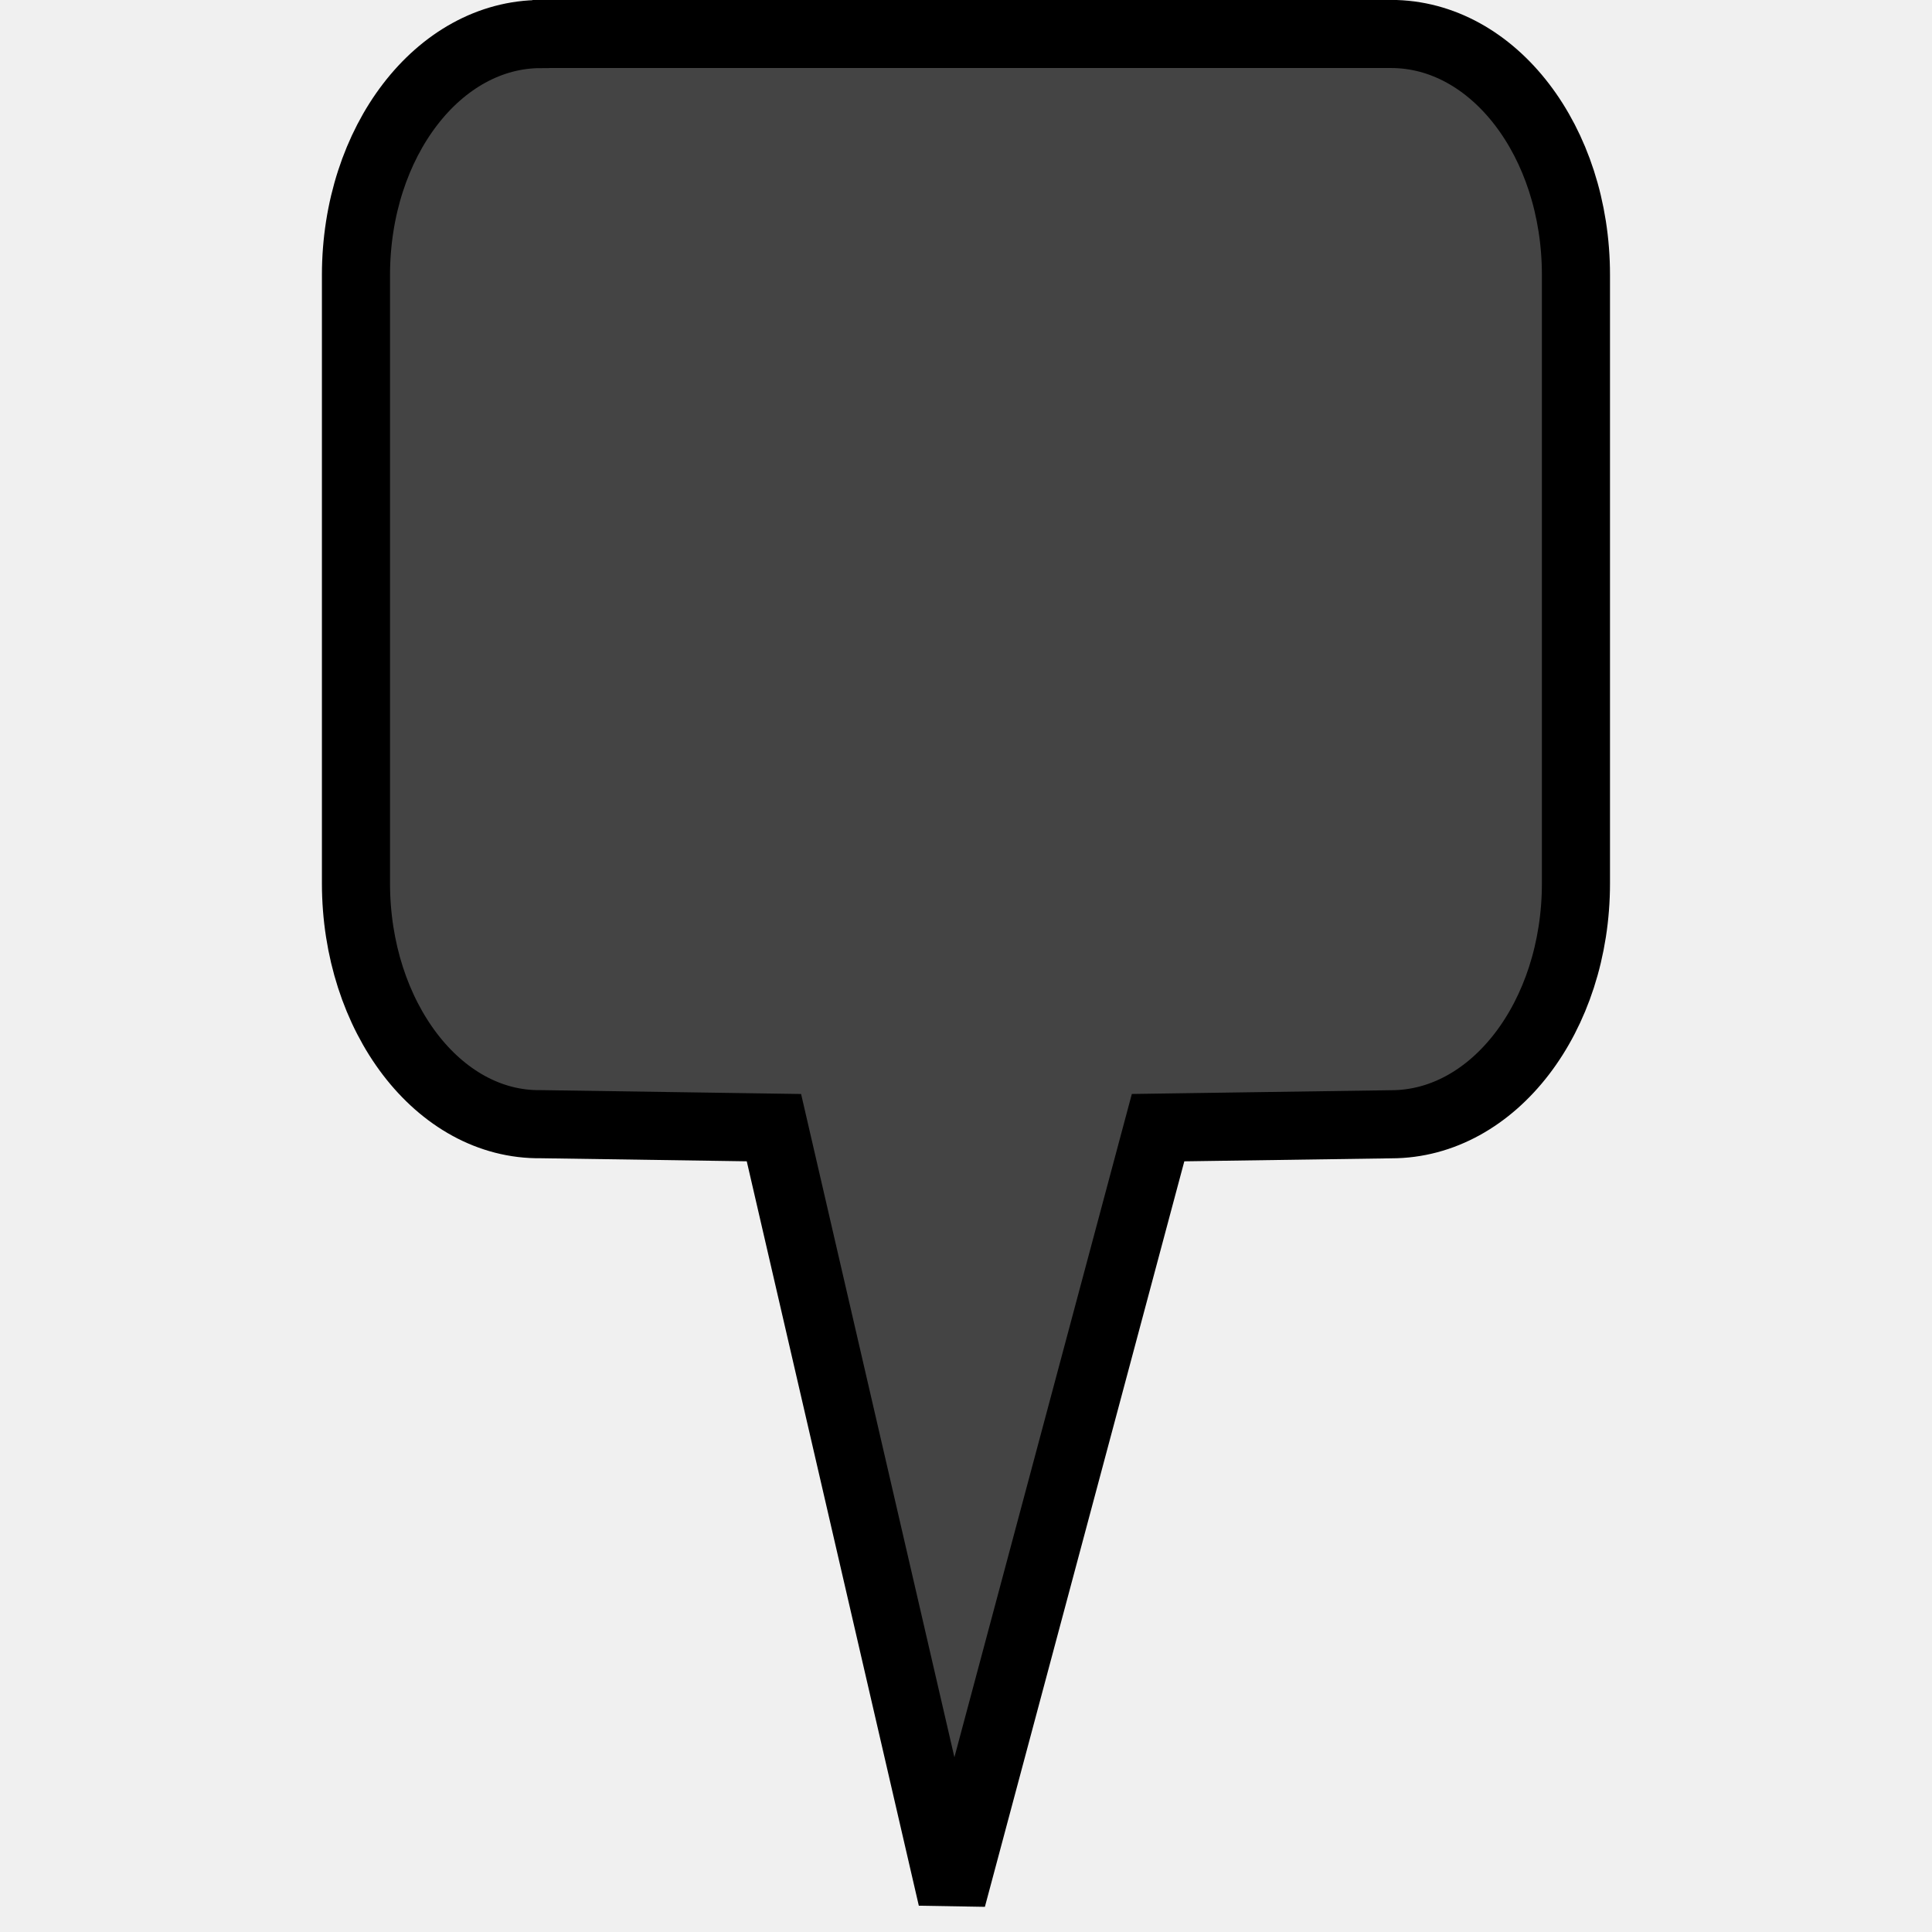
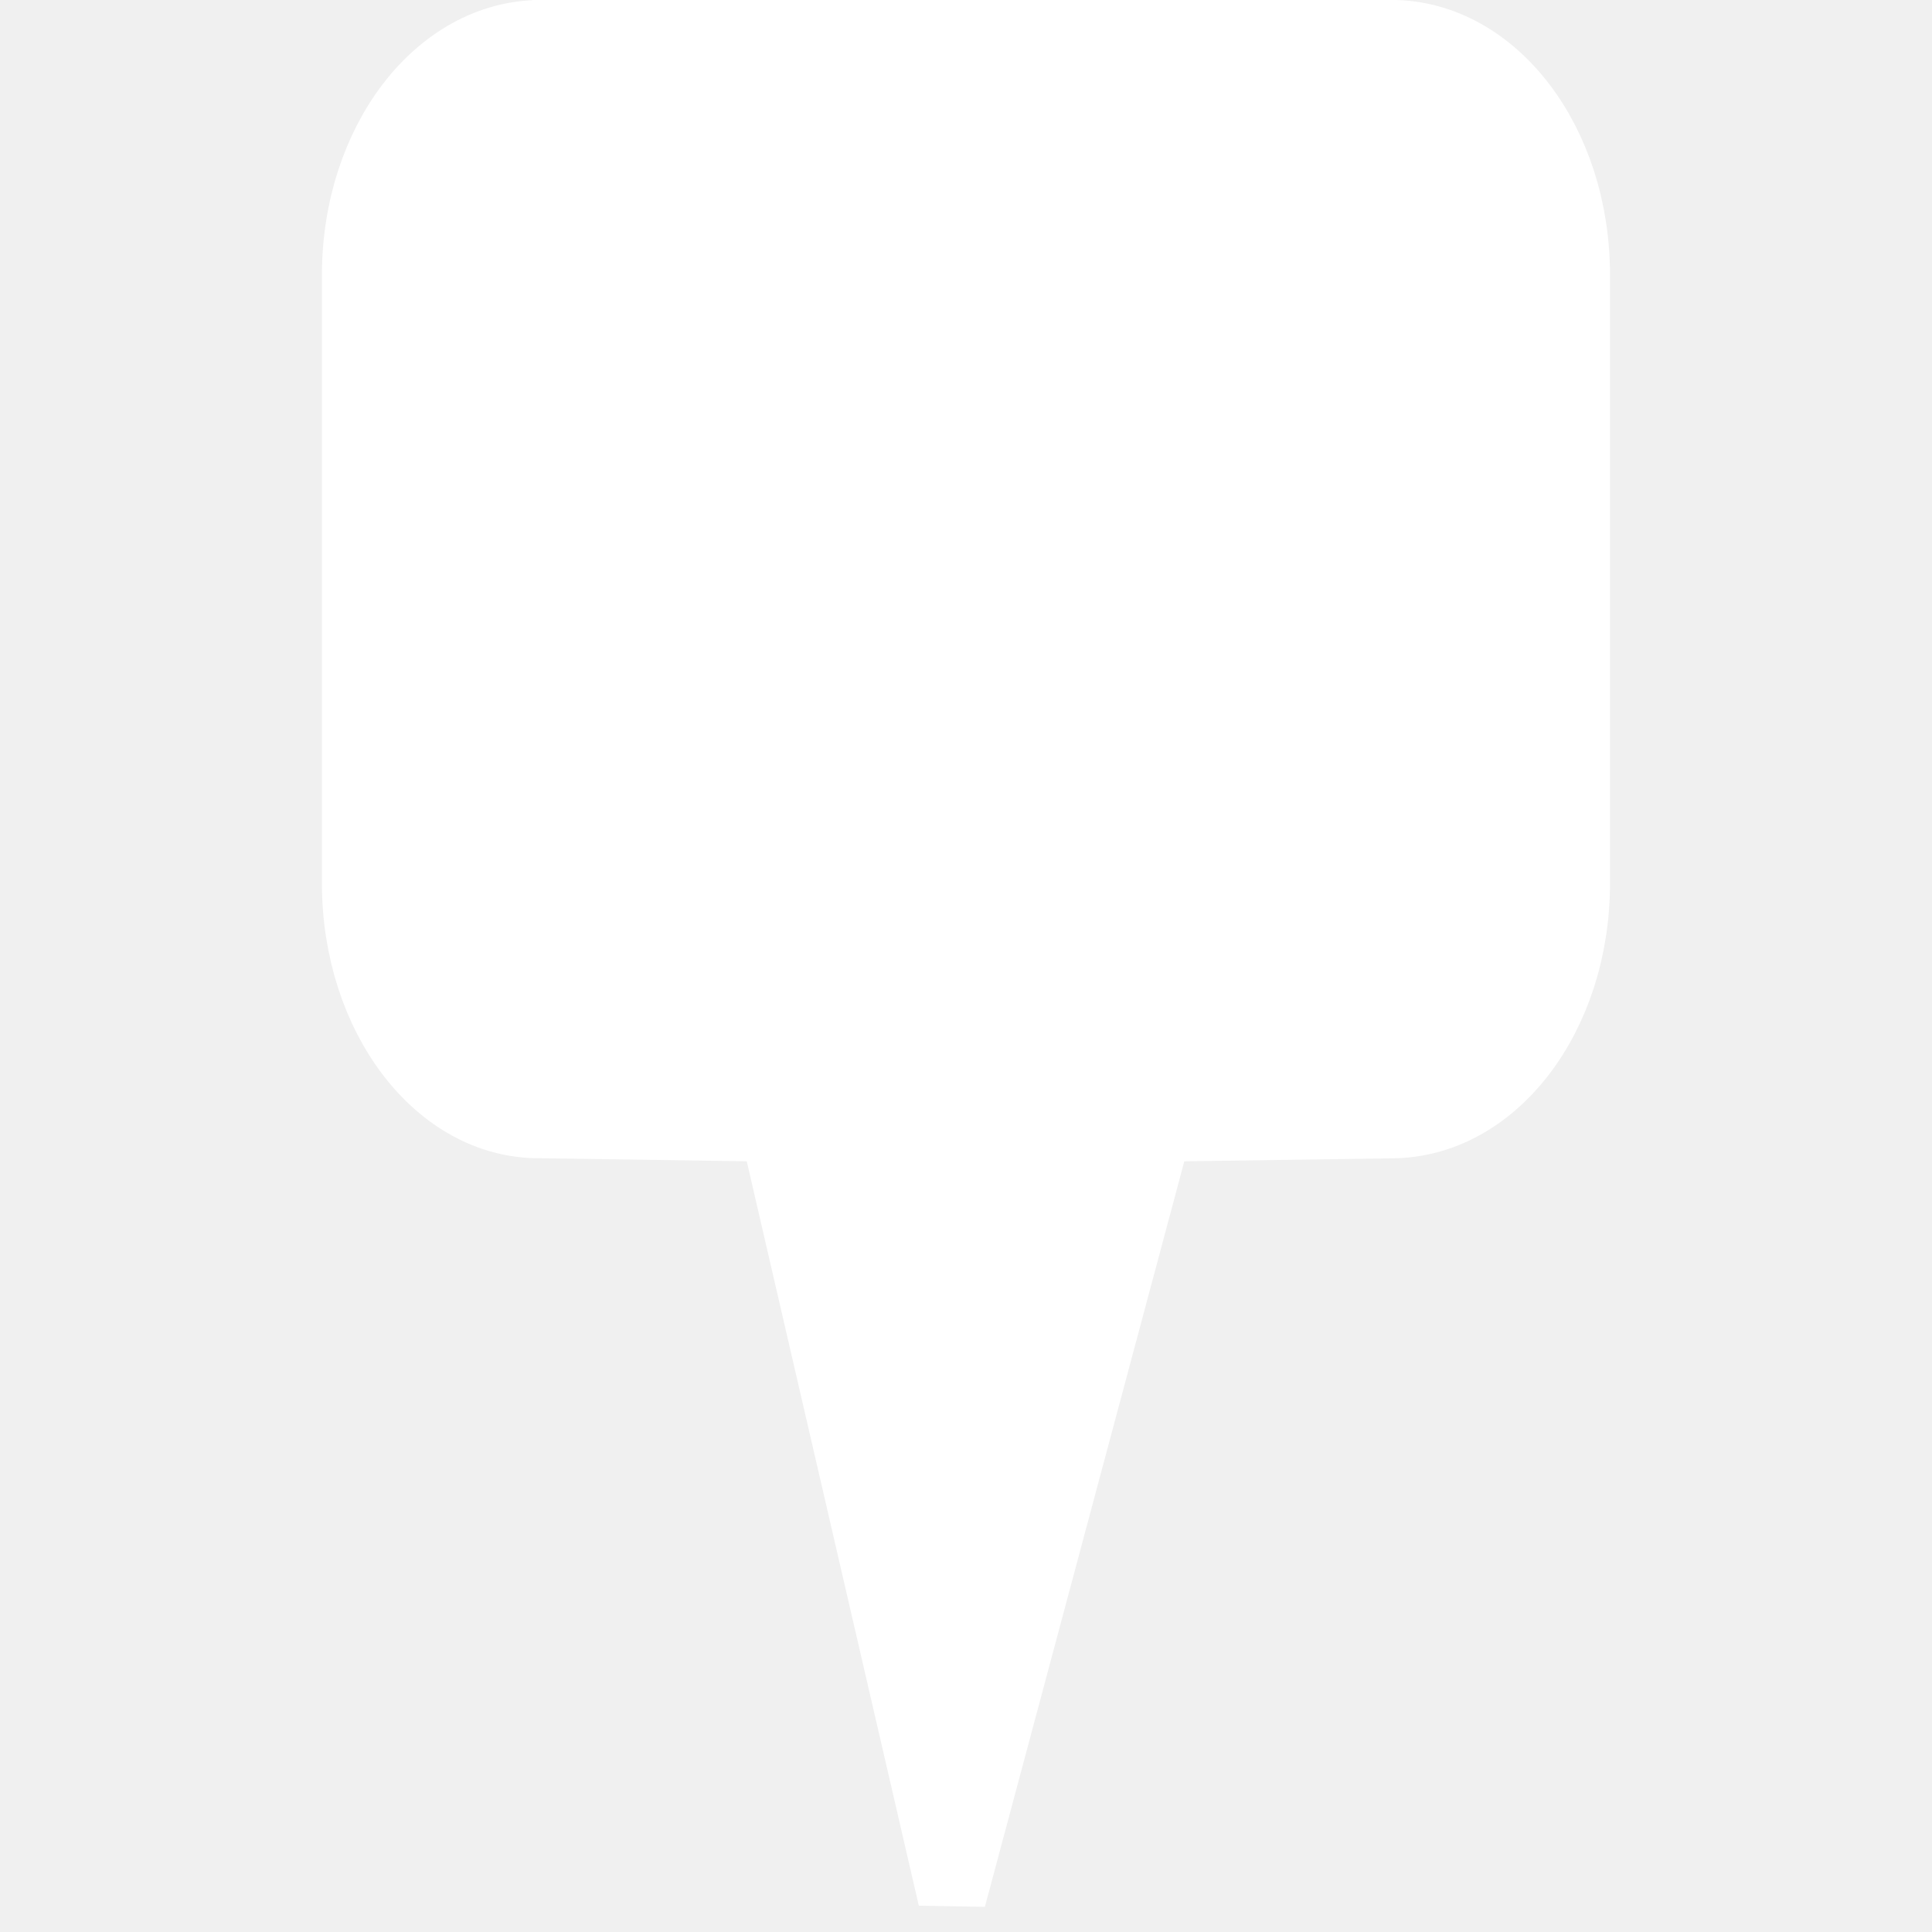
<svg xmlns="http://www.w3.org/2000/svg" viewBox="0 0 24 24" width="24" height="24">
-   <path d="M6.72.422h10.56c1.273 0 2.297 1.336 2.297 2.993v7.558c0 1.657-1.024 2.993-2.295 2.993l-2.896.042-2.56 9.57-2.212-9.57-2.895-.043c-1.273.018-2.297-1.336-2.297-2.993V3.416C4.423 1.76 5.447.423 6.718.423z" fill="#444" stroke="#000" stroke-width=".846" />
+   <path d="M6.72.422h10.56c1.273 0 2.297 1.336 2.297 2.993v7.558c0 1.657-1.024 2.993-2.295 2.993l-2.896.042-2.56 9.57-2.212-9.57-2.895-.043c-1.273.018-2.297-1.336-2.297-2.993V3.416C4.423 1.76 5.447.423 6.718.423z" fill="#fff" stroke="#fff" stroke-width=".846" />
</svg>
